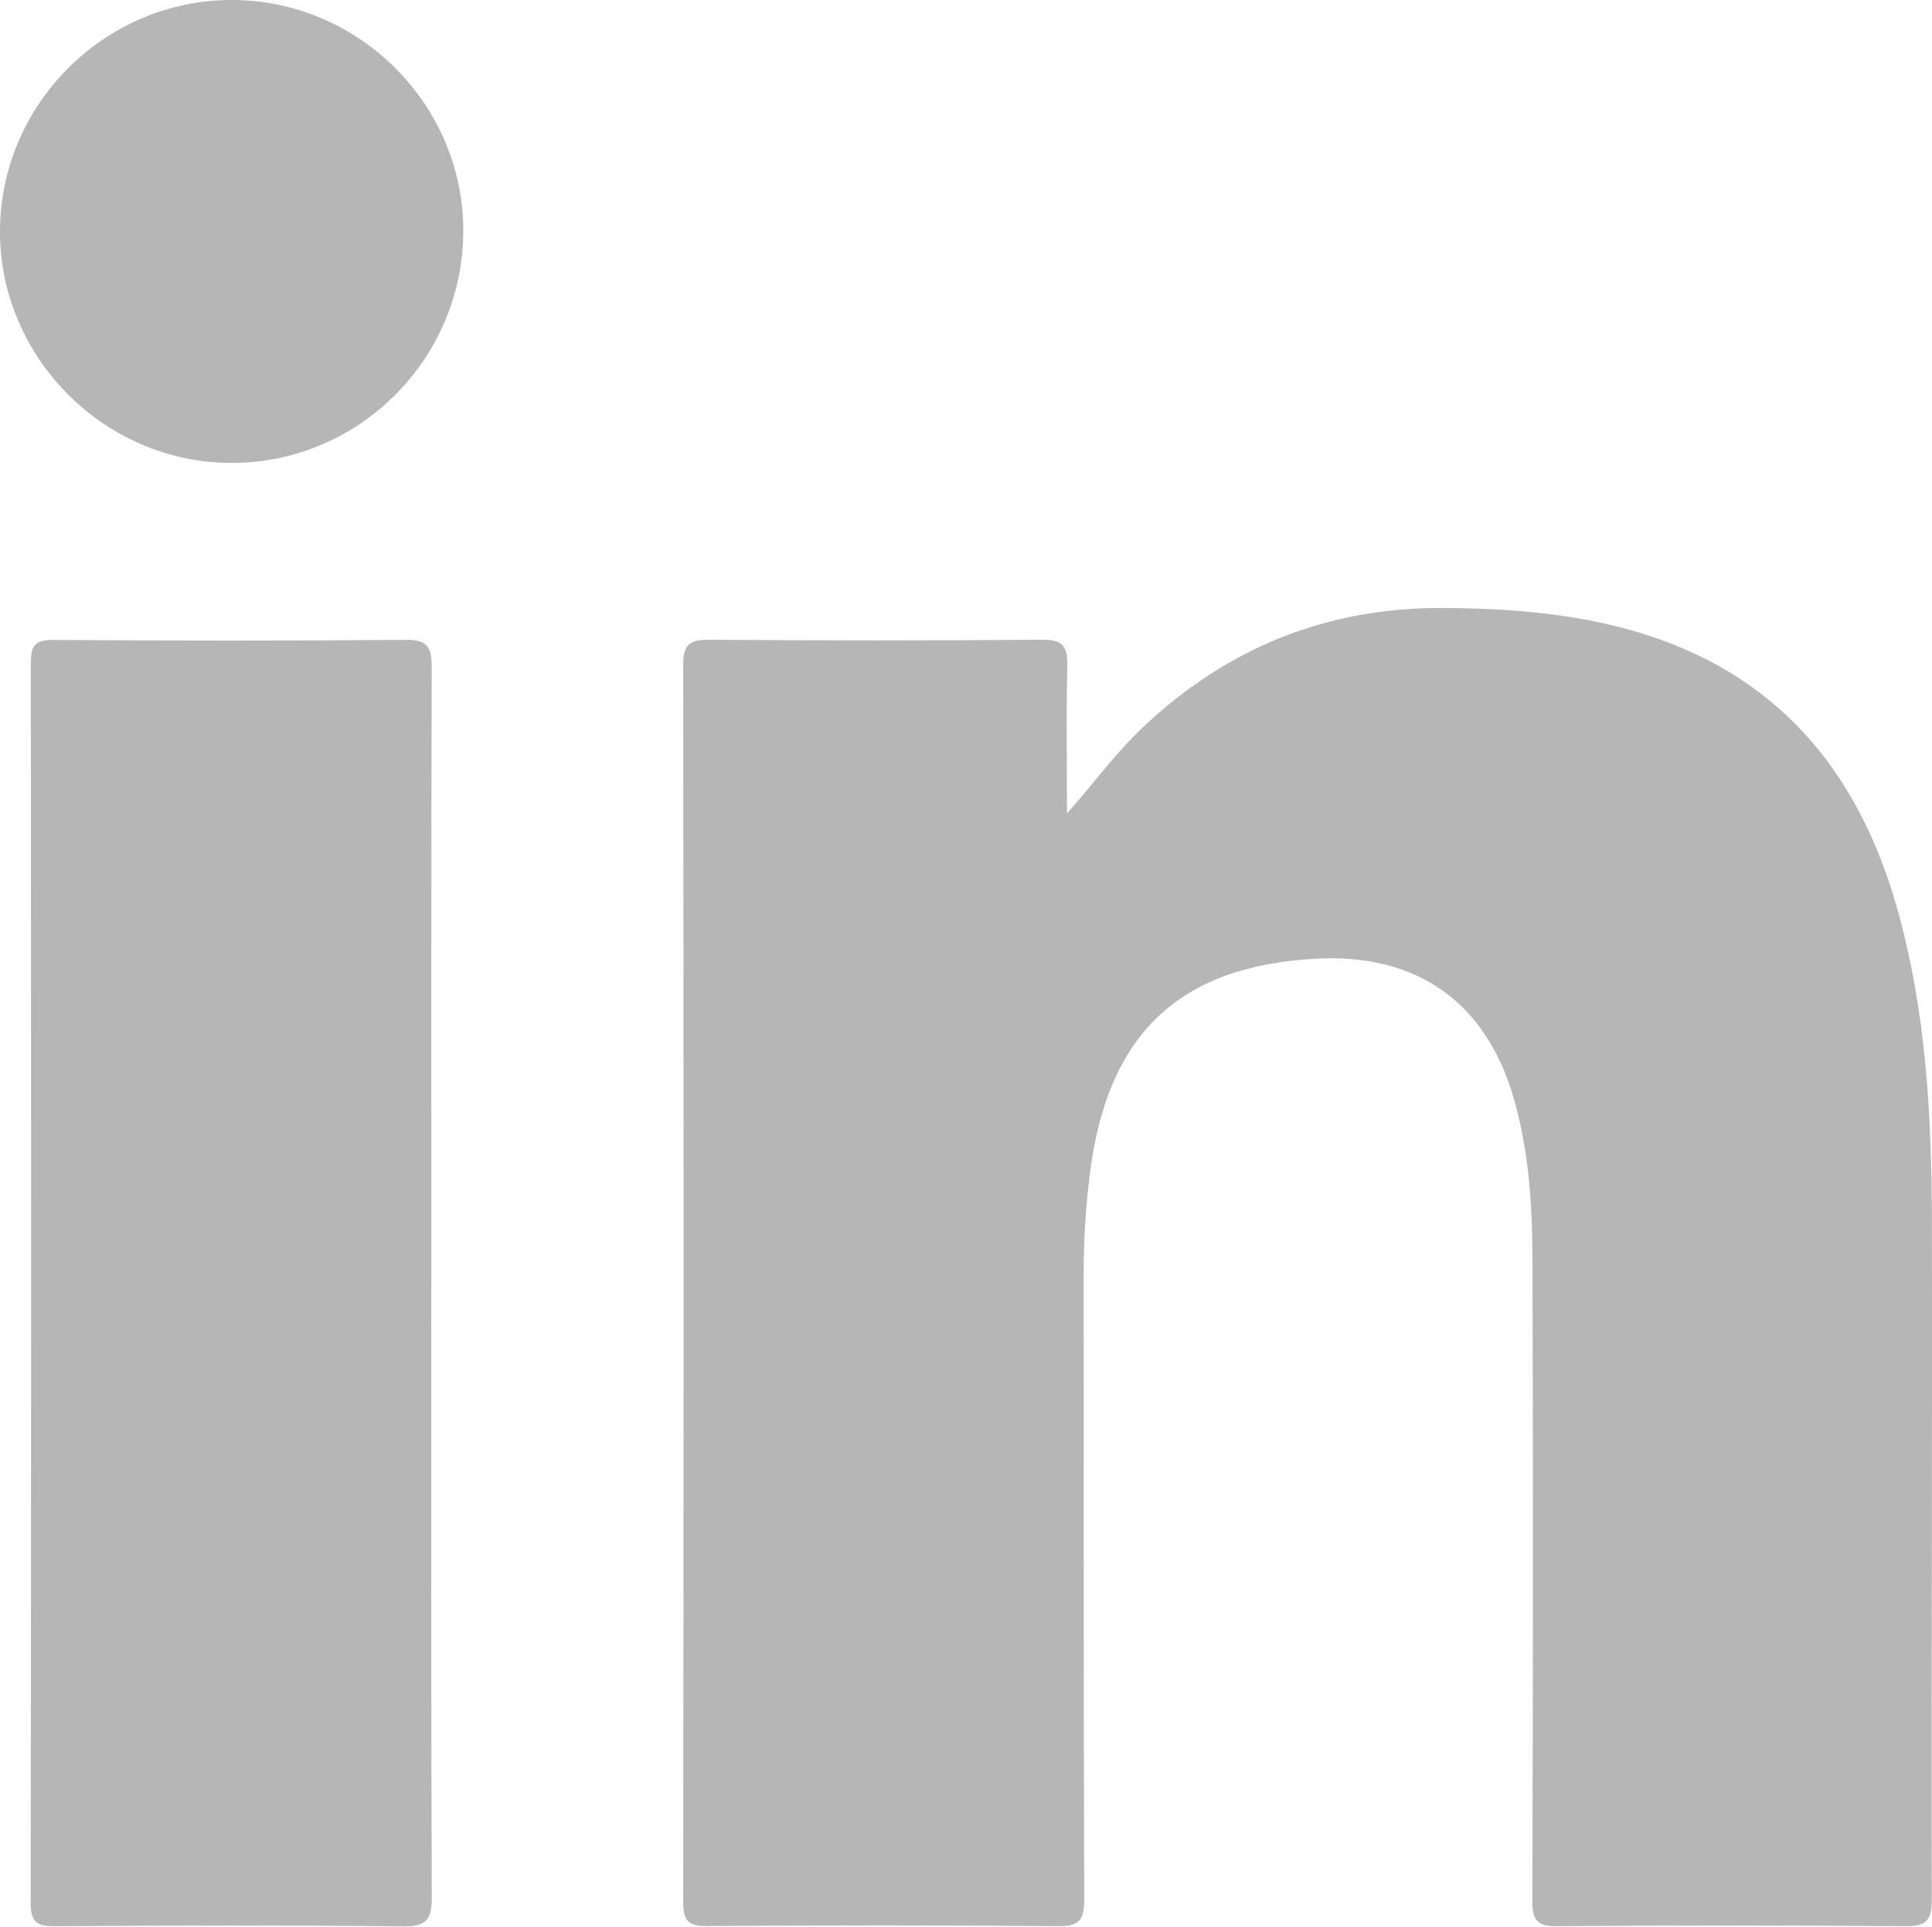
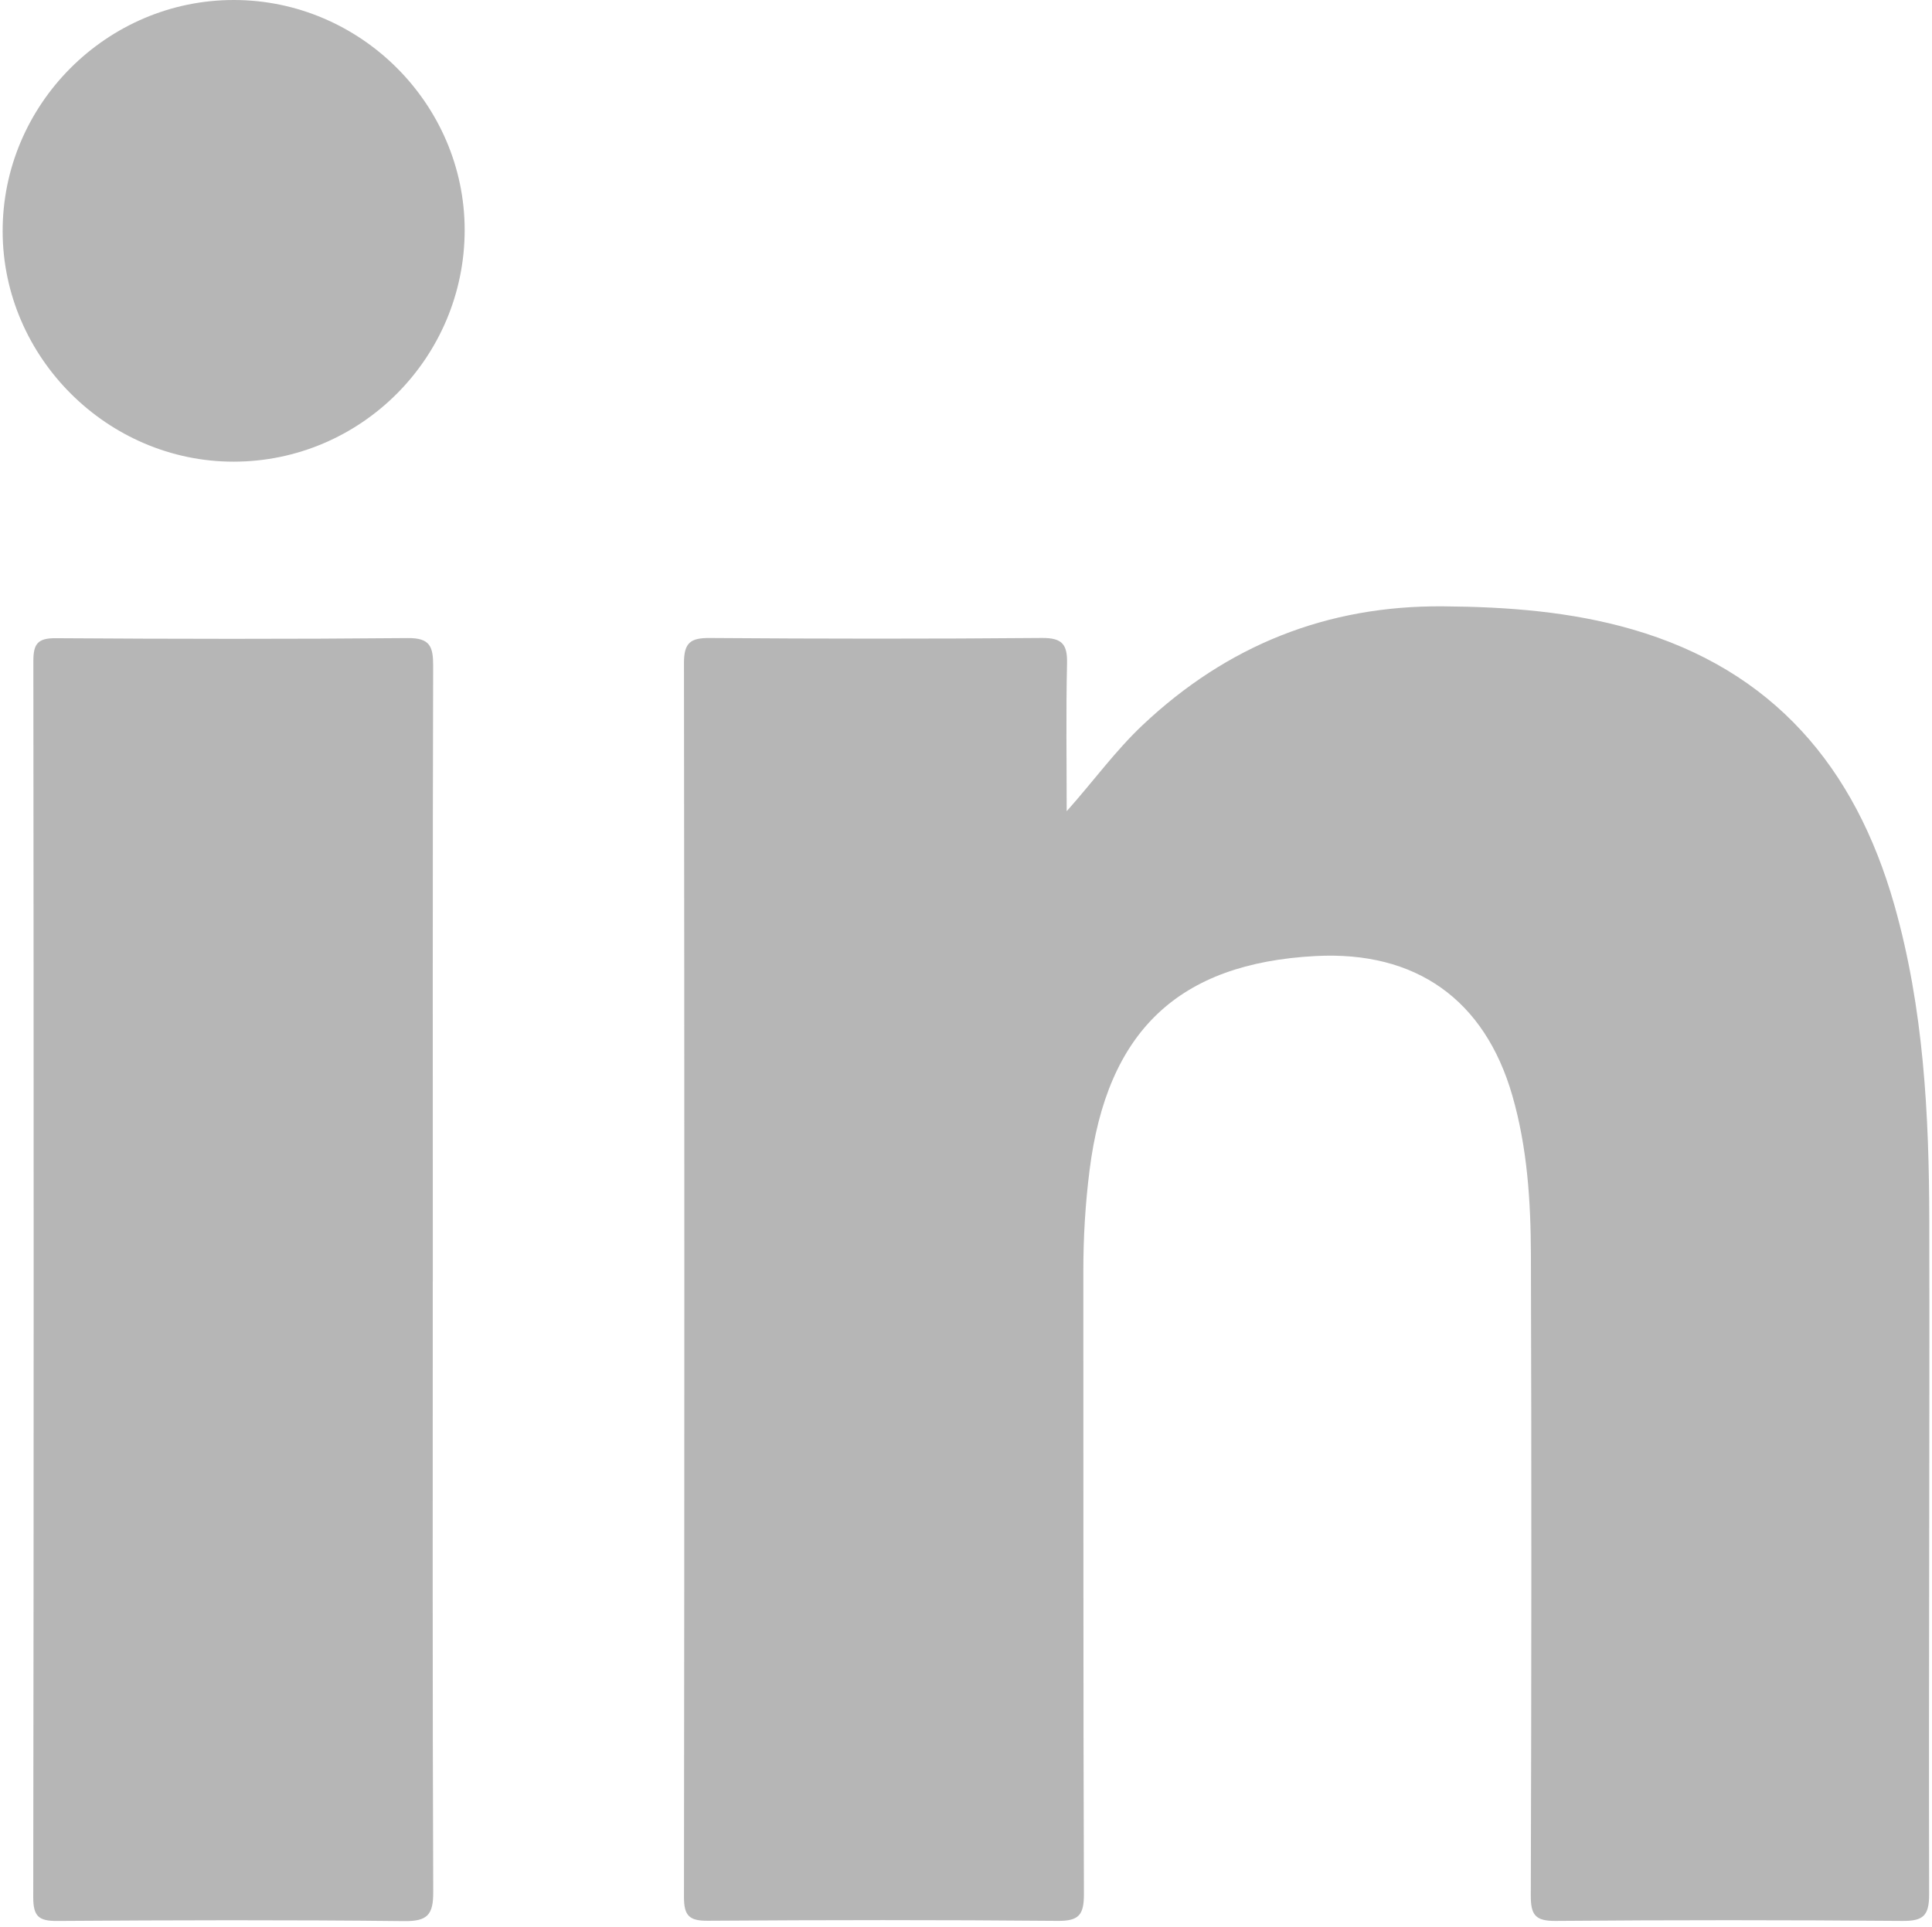
- <svg xmlns="http://www.w3.org/2000/svg" id="Capa_1" data-name="Capa 1" viewBox="0 0 50 49.863" version="1.1" width="50" height="49.863">
-   <defs id="defs1">
-     <style id="style1">
-       .cls-1 {
-         fill: #eaeaea;
-       }
- 
-       .cls-1, .cls-2 {
-         stroke-width: 0px;
-       }
- 
-       .cls-2 {
-         fill: #000;
-       }
-     </style>
-   </defs>
+ <svg class="logo-in" viewBox="0 0 50 50" width="50" height="49.863">
  <path class="cls-2" d="m 27.613,21.056 c 0.693,-0.778 1.263,-1.569 1.975,-2.24 2.188,-2.061 4.776,-3.103 7.796,-3.078 1.661,0.013 3.302,0.134 4.904,0.597 3.661,1.059 5.789,3.579 6.804,7.157 0.761,2.683 0.902,5.437 0.906,8.199 0.011,5.828 -0.017,11.656 -0.004,17.484 0,0.545 -0.152,0.689 -0.689,0.684 -3.002,-0.024 -6.005,-0.025 -9.007,0 -0.528,0.004 -0.642,-0.16 -0.641,-0.658 0.017,-5.546 0.02,-11.091 0.003,-16.637 -0.005,-1.39 -0.093,-2.778 -0.483,-4.13 -0.718,-2.488 -2.499,-3.757 -5.107,-3.619 -3.56,0.188 -5.412,1.951 -5.865,5.571 -0.109,0.864 -0.16,1.73 -0.16,2.601 0.005,5.393 -0.005,10.786 0.015,16.179 0.001,0.539 -0.133,0.697 -0.682,0.692 -3.024,-0.027 -6.049,-0.024 -9.073,-0.003 -0.484,0.004 -0.625,-0.126 -0.624,-0.617 0.013,-10.677 0.013,-21.354 0,-32.032 0,-0.528 0.173,-0.65 0.672,-0.646 2.871,0.021 5.744,0.024 8.616,-0.001 0.529,-0.004 0.665,0.166 0.653,0.666 -0.029,1.275 -0.009,2.552 -0.009,3.829 v 0 z" id="path2" style="fill:#b6b6b6;fill-opacity:1" />
  <path class="cls-2" d="m 11.162,33.259 c 0,5.281 -0.009,10.564 0.012,15.847 0.003,0.587 -0.144,0.765 -0.751,0.758 -3,-0.033 -6.002,-0.025 -9.004,-0.004 -0.48,0.004 -0.625,-0.117 -0.625,-0.613 0.015,-10.696 0.013,-21.39 0.003,-32.085 0,-0.443 0.106,-0.6 0.577,-0.597 3.044,0.02 6.09,0.025 9.134,-0.003 0.585,-0.007 0.665,0.221 0.664,0.722 -0.015,5.325 -0.009,10.652 -0.009,15.977 v 0 z" id="path3" style="fill:#b6b6b6;fill-opacity:1" />
  <path class="cls-2" d="M 11.99,5.964 C 11.992,9.281 9.3,11.982 5.992,11.983 2.725,11.983 0.011,9.281 3.1187071e-5,6.015 -0.011,2.714 2.703,-0.004 6.004,4.3864279e-6 9.283,0.003 11.986,2.696 11.99,5.965 v 0 z" id="path4" style="fill:#b6b6b6;fill-opacity:1" />
</svg>
